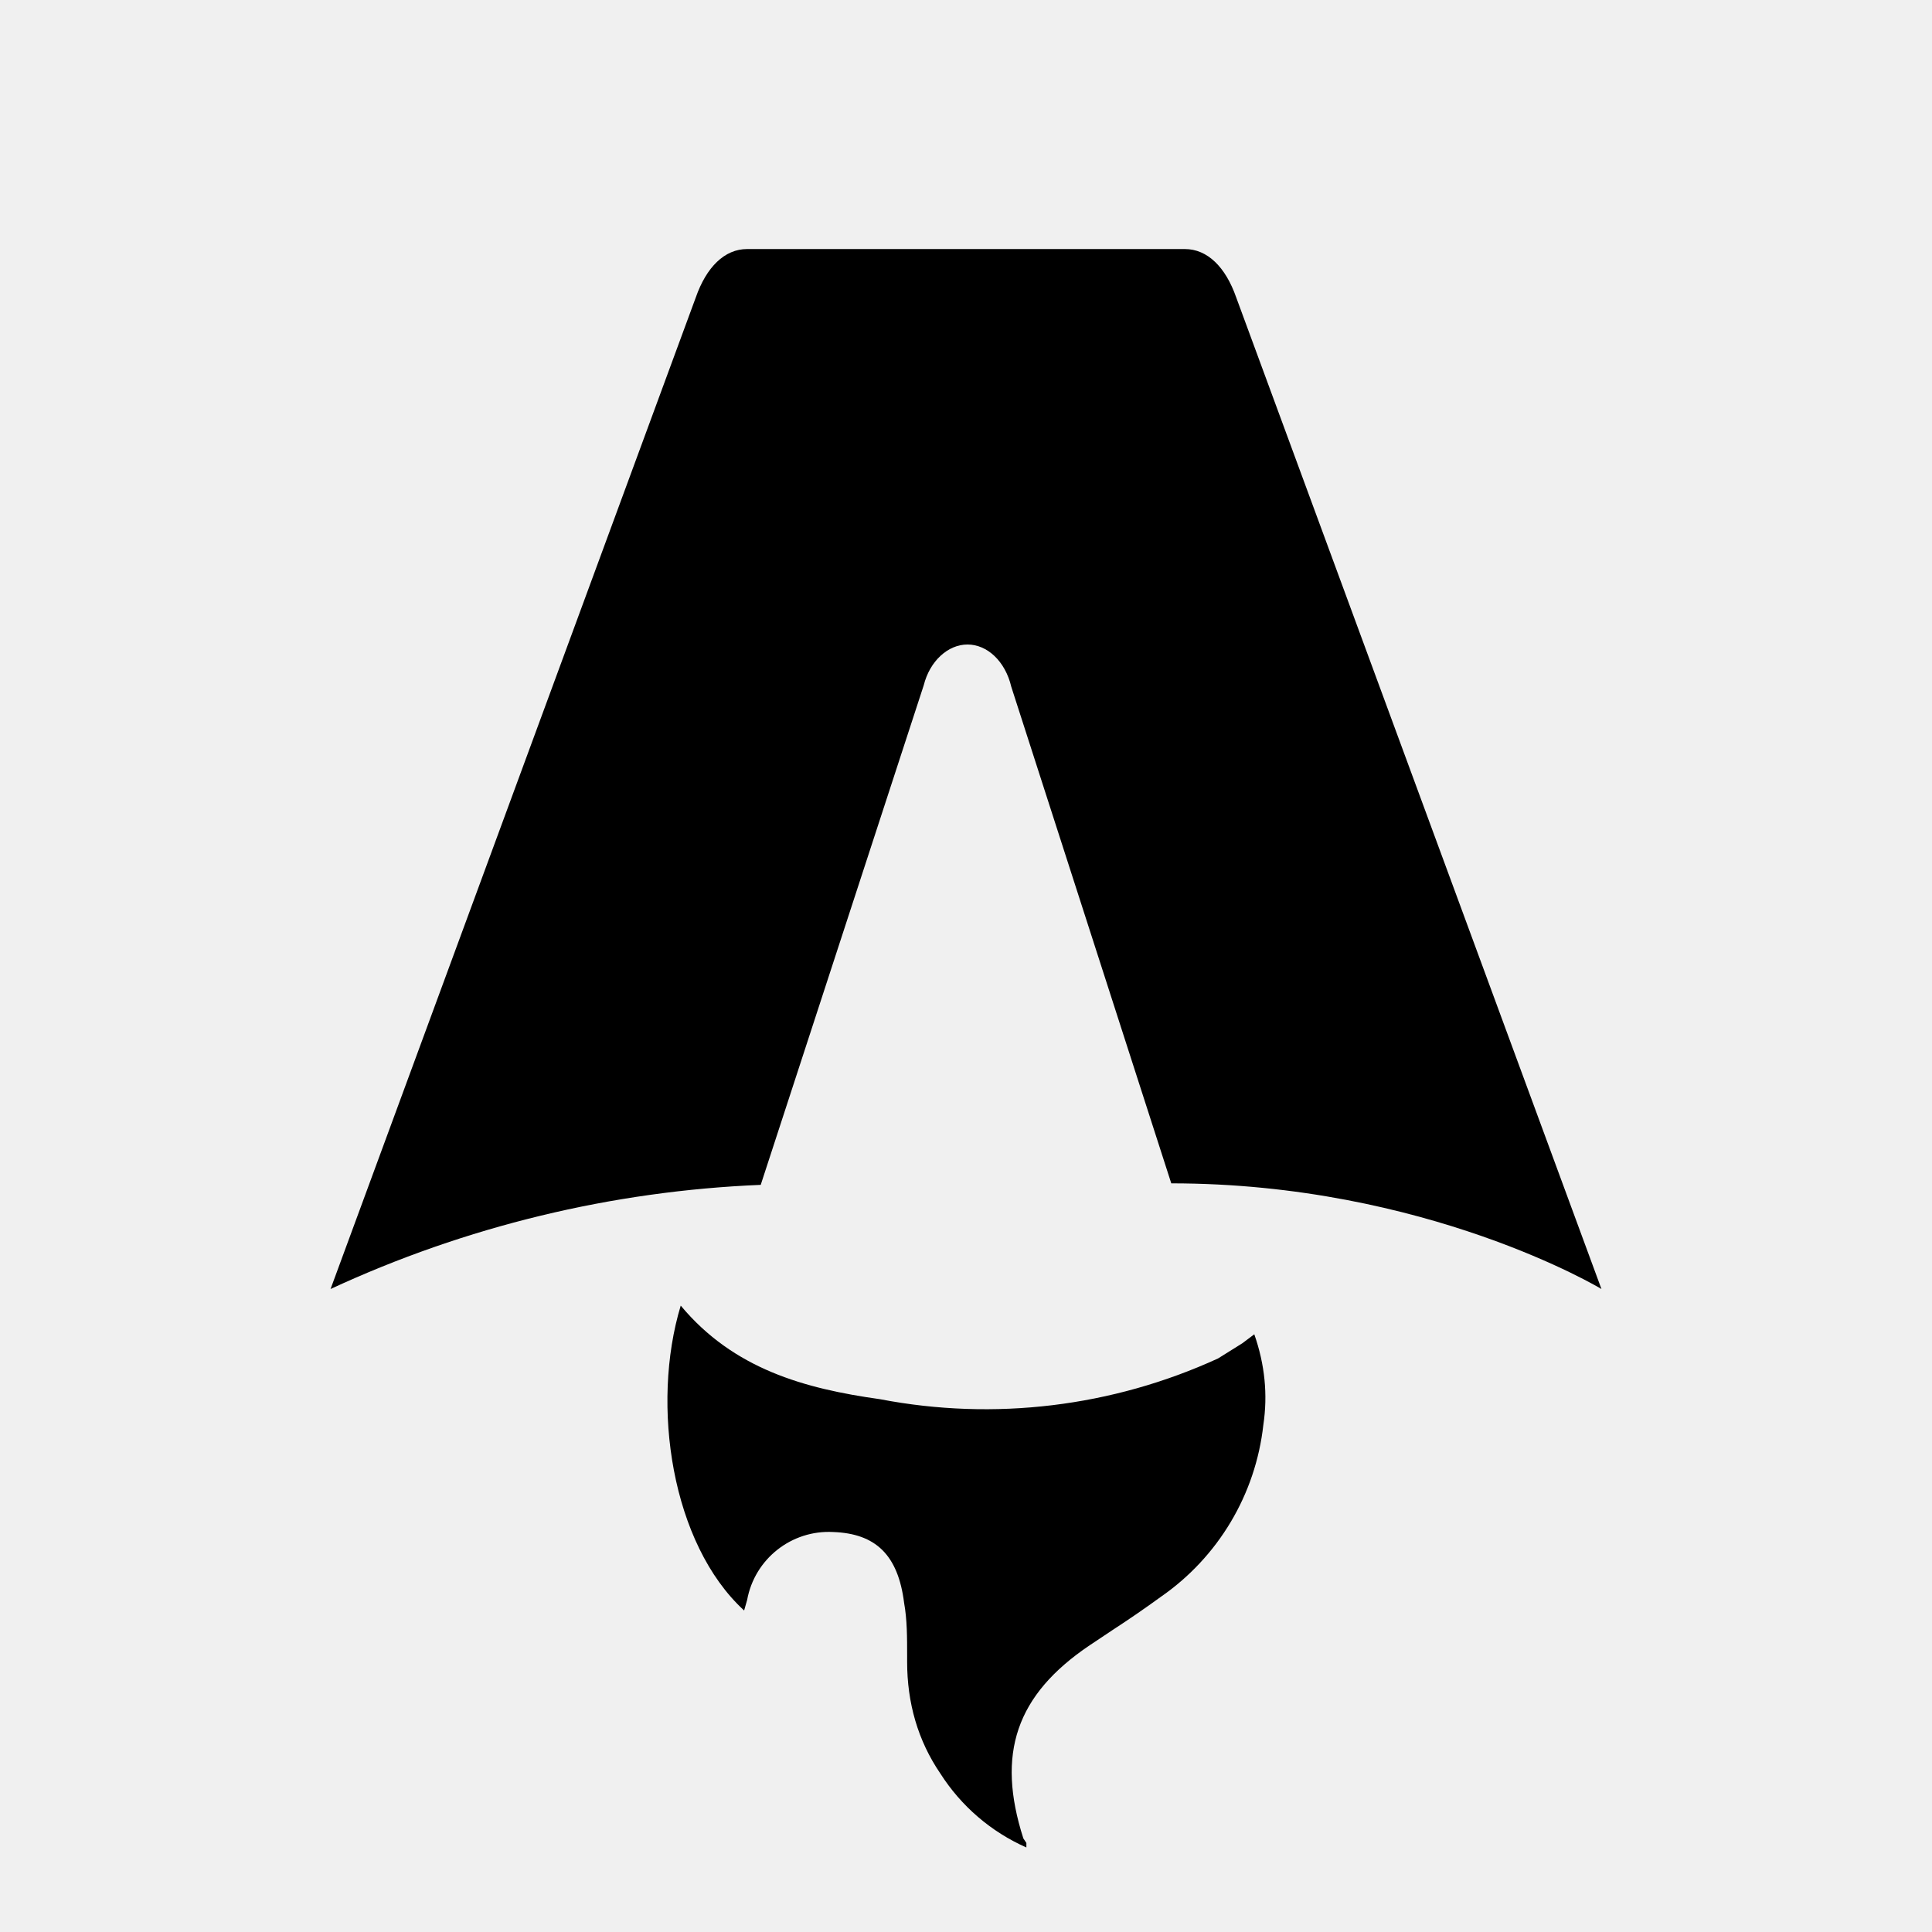
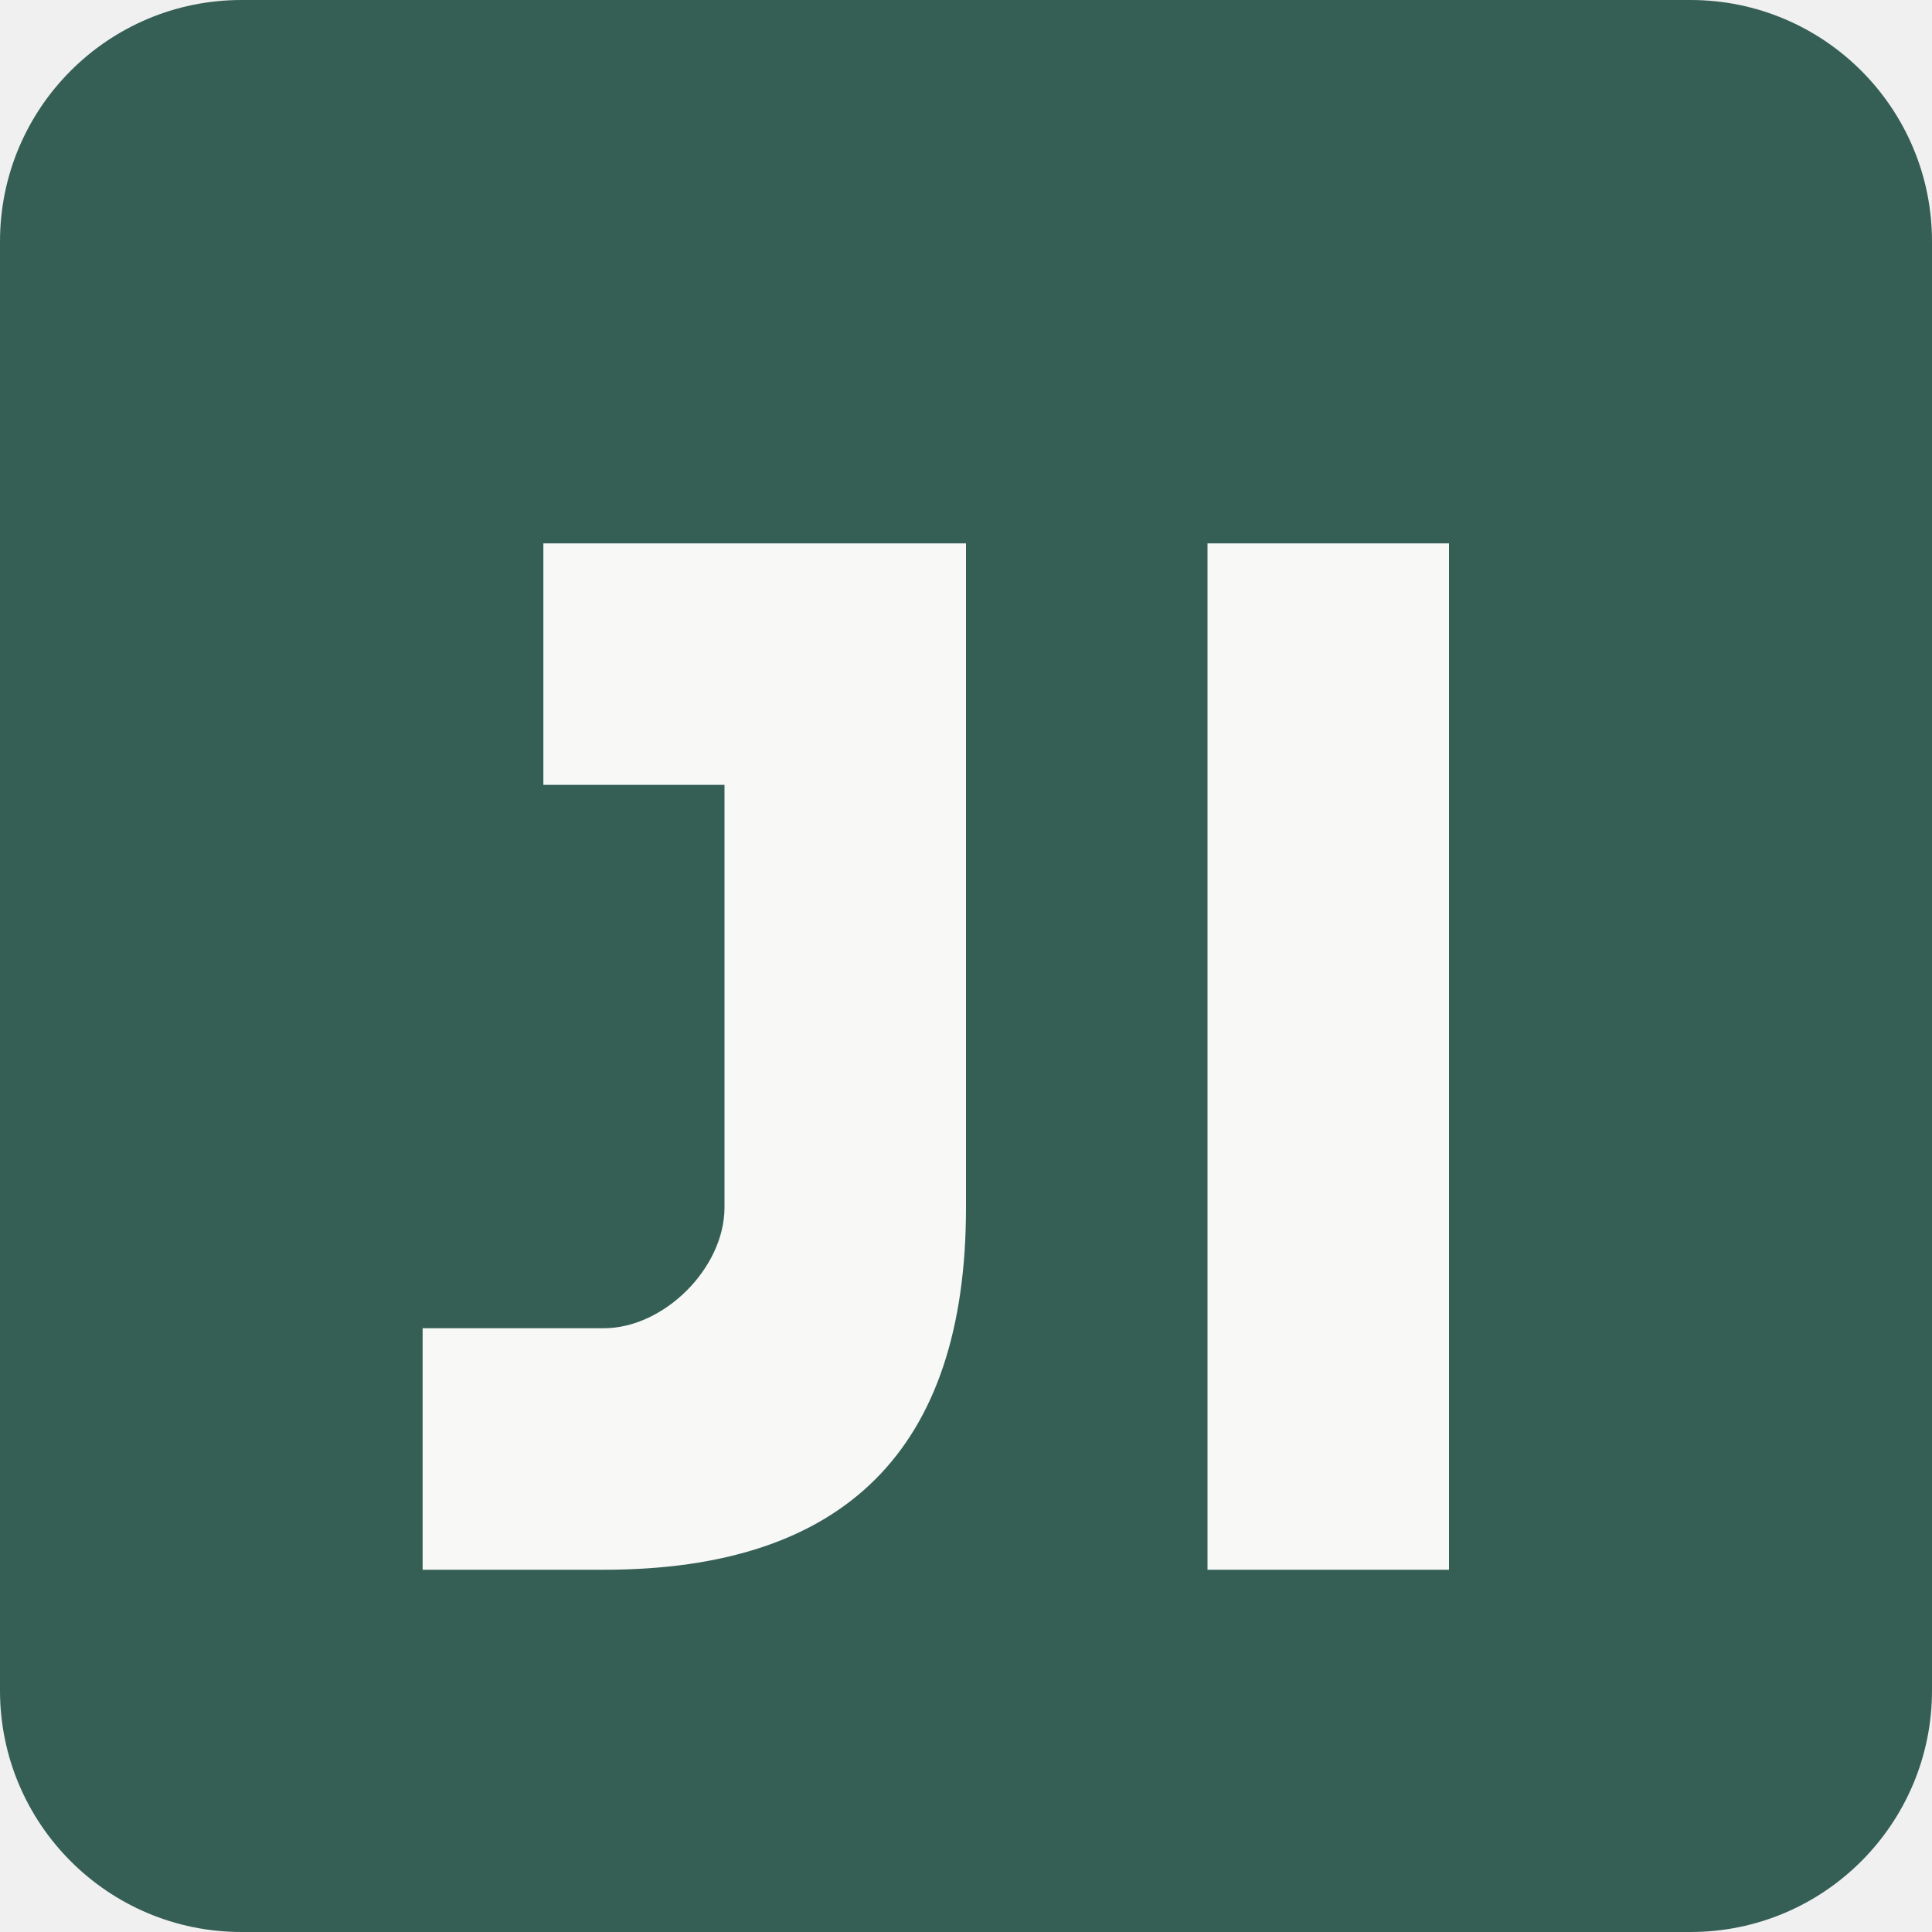
- <svg xmlns="http://www.w3.org/2000/svg" fill="none" viewBox="0 0 128 128">
-   <path d="M50.4 78.5a75.1 75.1 0 0 0-28.5 6.9l24.2-65.7c.7-2 1.9-3.2 3.4-3.2h29c1.5 0 2.7 1.2 3.4 3.2l24.2 65.7s-11.6-7-28.5-7L67 45.5c-.4-1.7-1.6-2.8-2.9-2.8-1.3 0-2.5 1.1-2.9 2.7L50.4 78.5Zm-1.1 28.2Zm-4.2-20.2c-2 6.6-.6 15.8 4.2 20.2a17.5 17.5 0 0 1 .2-.7 5.5 5.5 0 0 1 5.7-4.5c2.8.1 4.3 1.5 4.7 4.7.2 1.1.2 2.3.2 3.5v.4c0 2.7.7 5.2 2.2 7.4a13 13 0 0 0 5.7 4.9v-.3l-.2-.3c-1.8-5.6-.5-9.5 4.4-12.8l1.5-1a73 73 0 0 0 3.2-2.2 16 16 0 0 0 6.8-11.4c.3-2 .1-4-.6-6l-.8.6-1.6 1a37 37 0 0 1-22.4 2.7c-5-.7-9.7-2-13.2-6.2Z" />
-   <style>
-         path { fill: #000; }
-         @media (prefers-color-scheme: dark) {
-             path { fill: #FFF; }
-         }
-     </style>
+ <svg xmlns="http://www.w3.org/2000/svg" viewBox="0 0 32 32">
+   <rect width="32" height="32" rx="4" fill="#355f55" />
+   <path d="M9 9h7v11c0 4-2 6-6 6H7v-4h3c1 0 2-1 2-2v-7H9zm11 0h4v17h-4z" fill="#f8f9f7" />
</svg>
